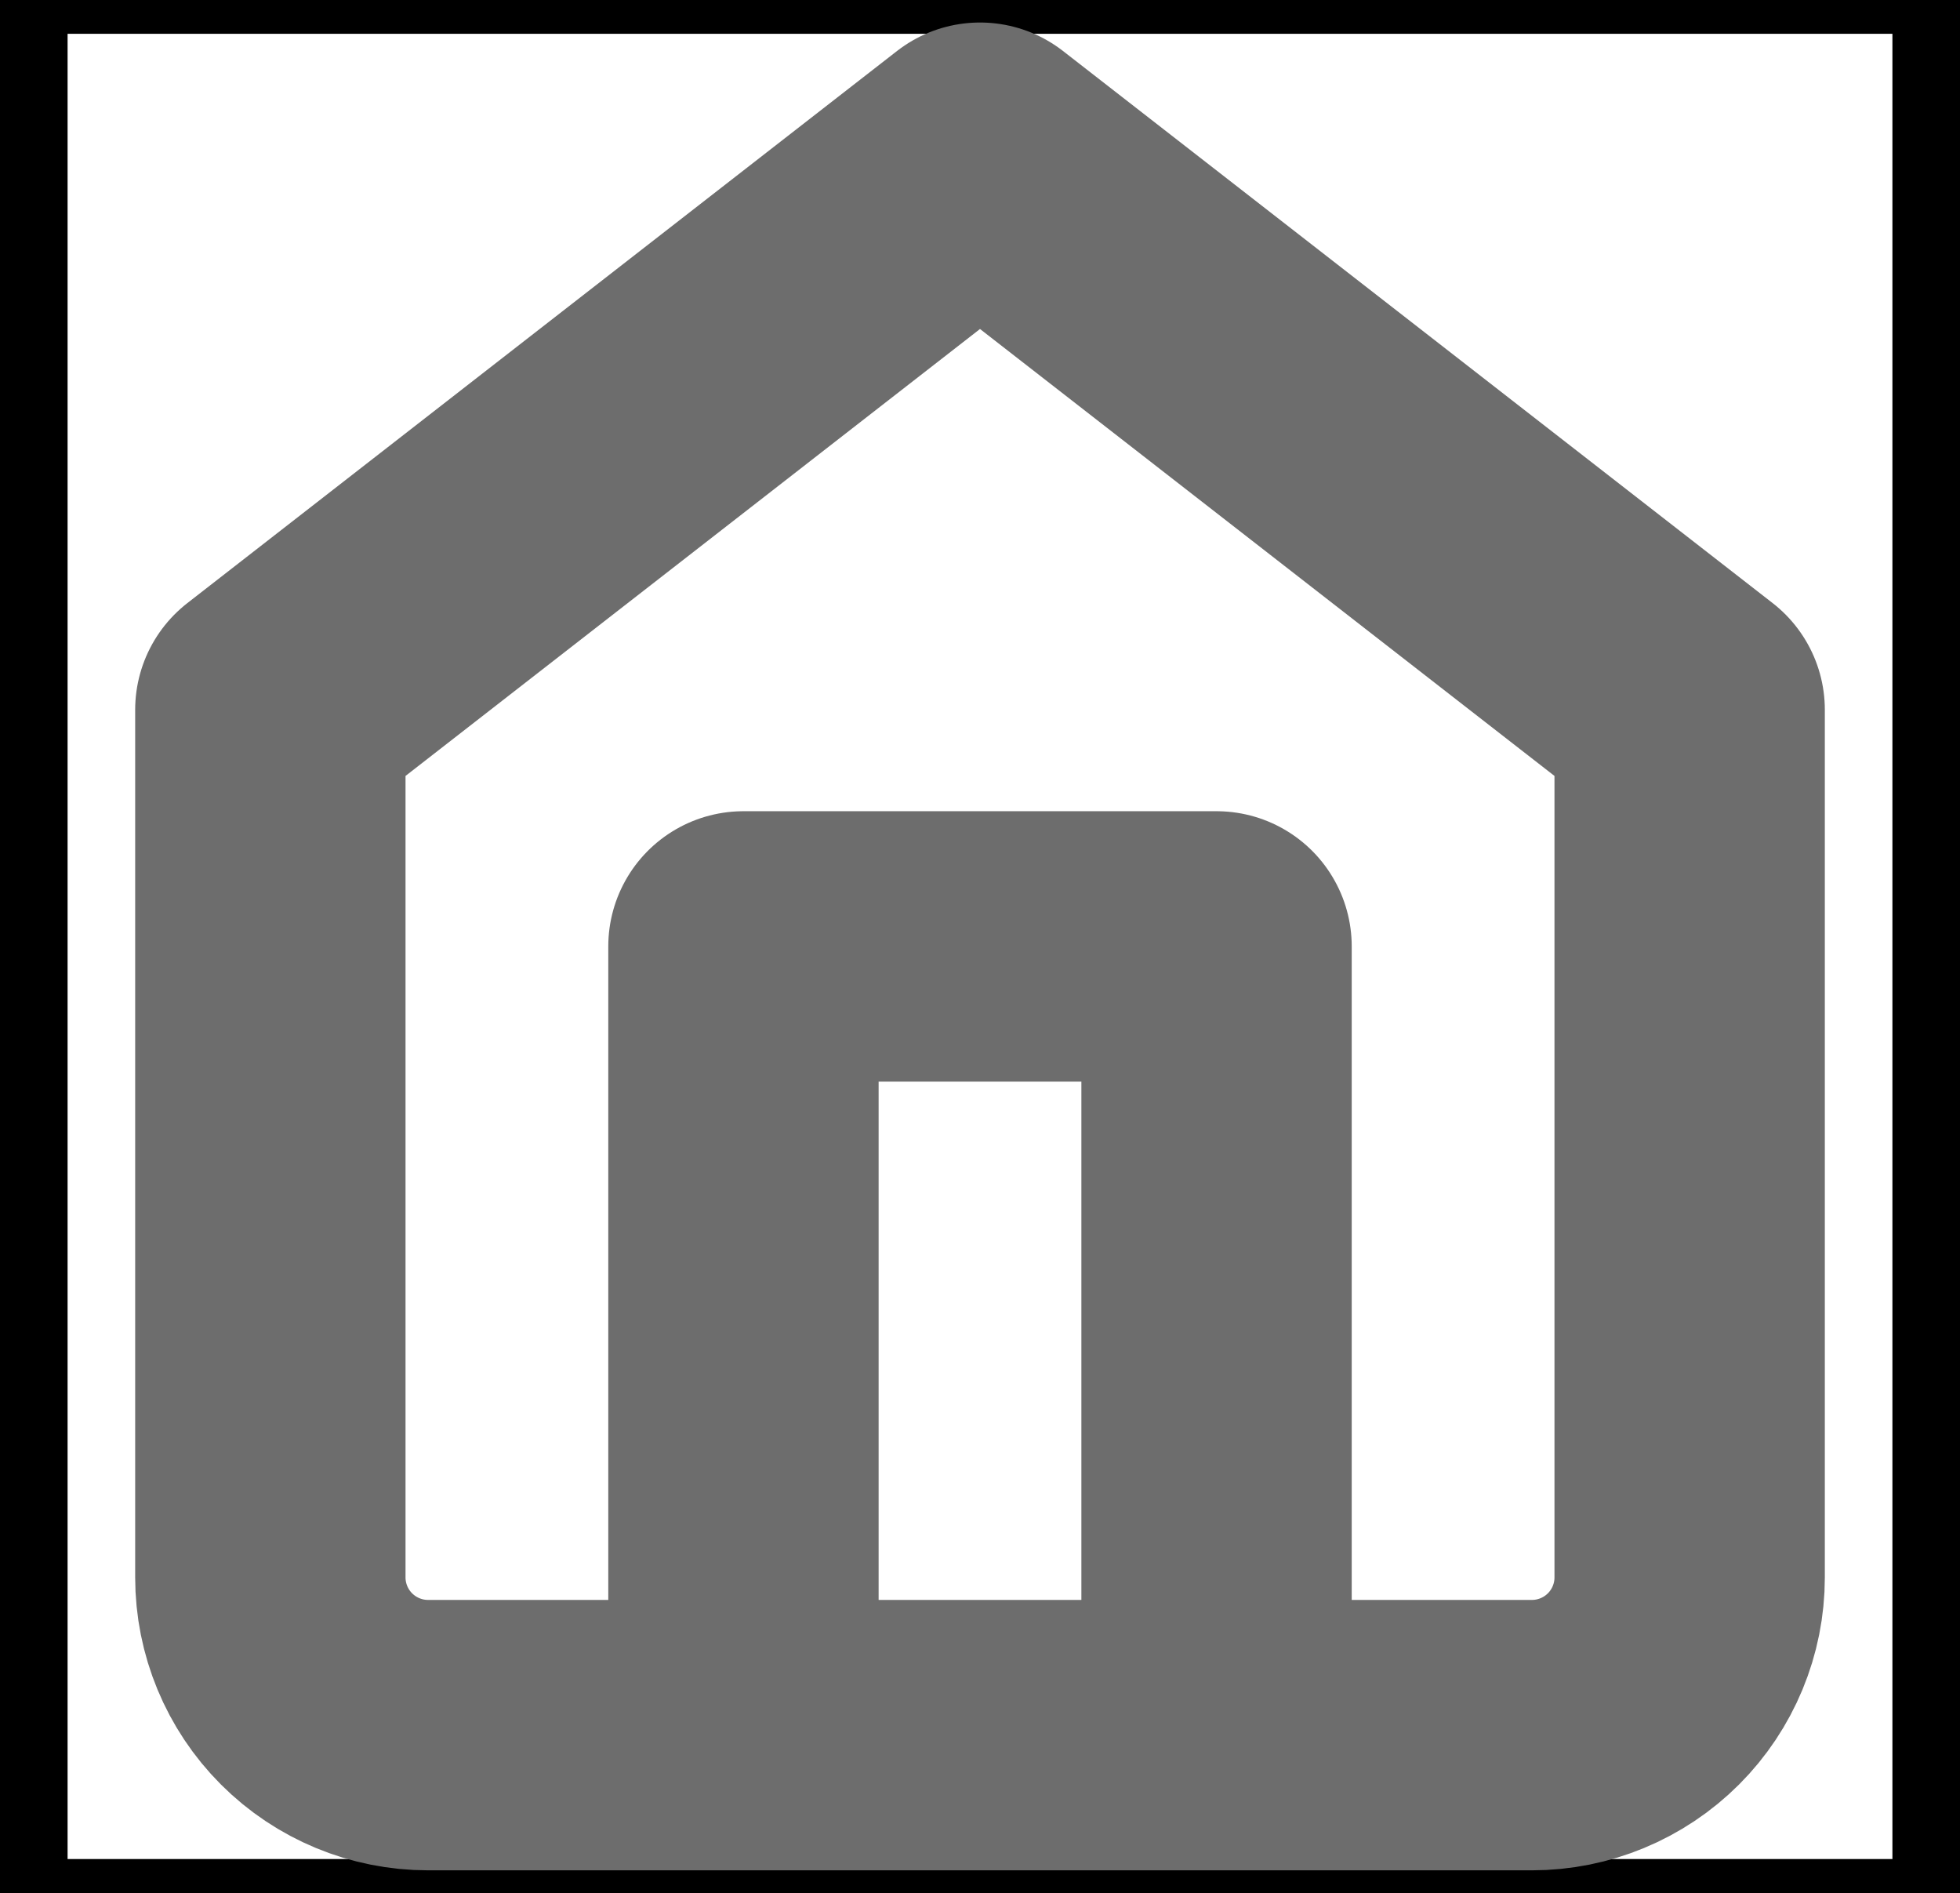
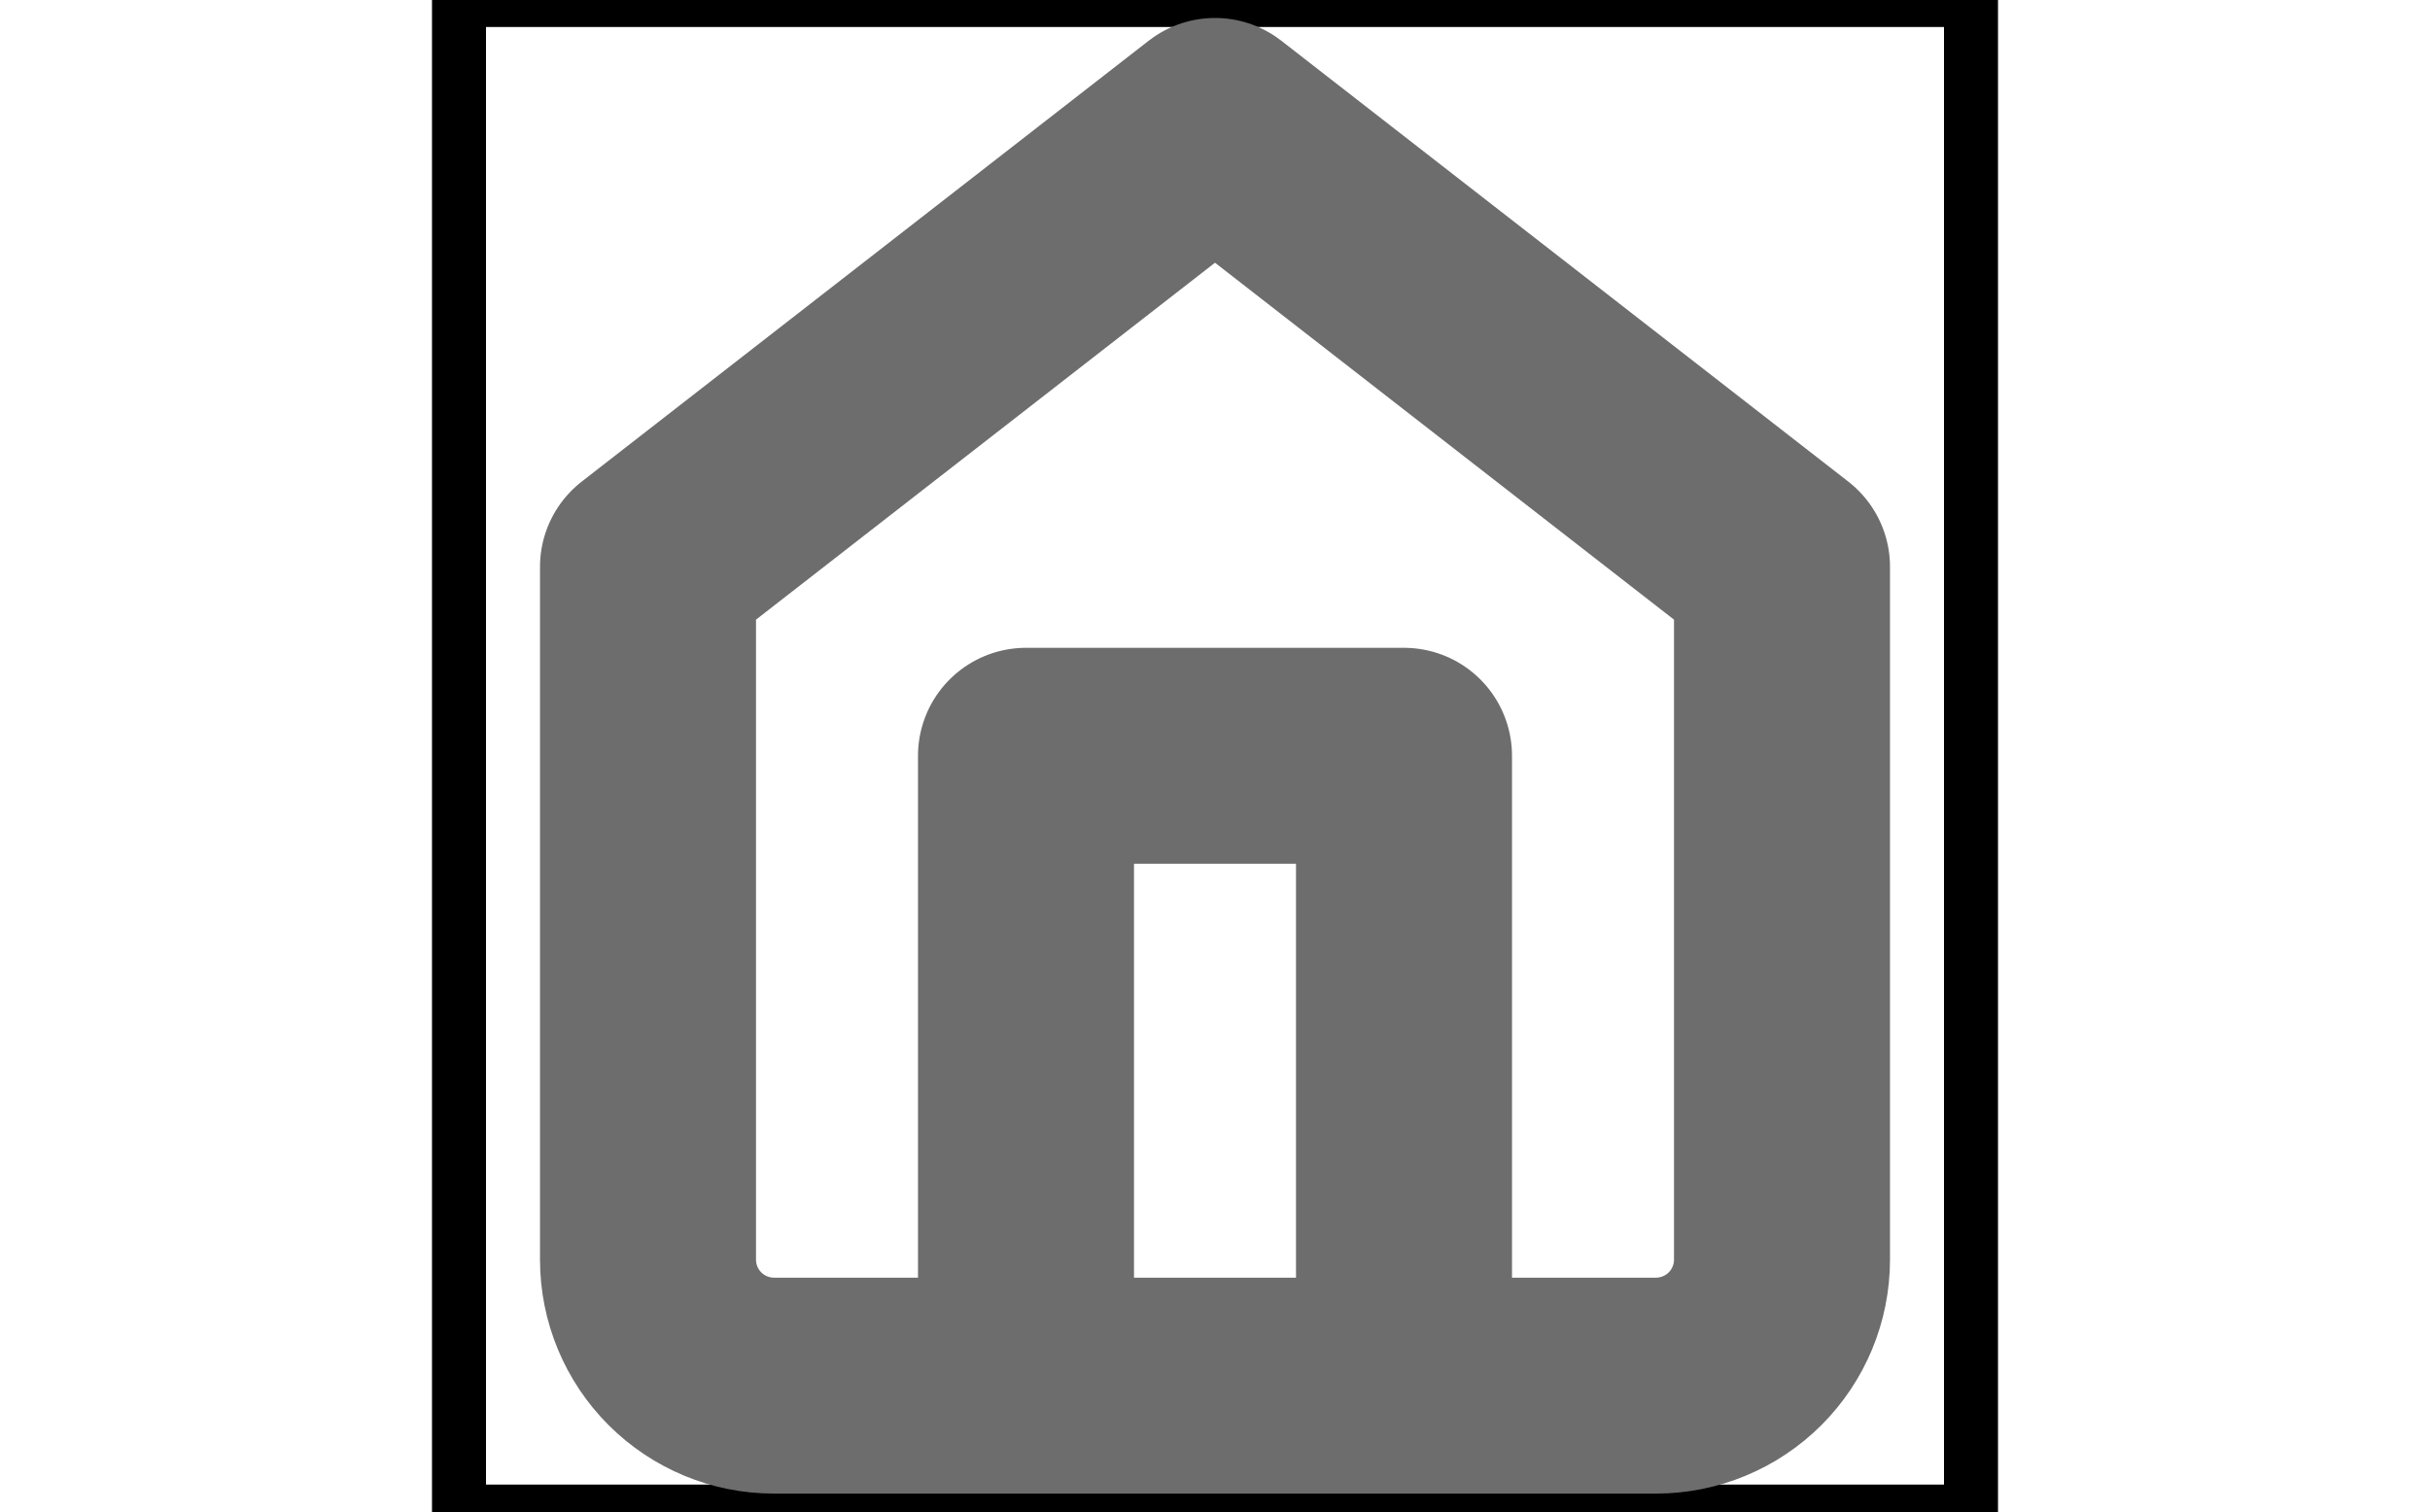
- <svg xmlns="http://www.w3.org/2000/svg" width="29" height="28" viewBox="0 0 29 28" fill="none">
-   <rect x="0.5" width="28" height="28" stroke="black" />
-   <path d="M11 25.667V14H18V25.667M4 10.5L14.5 2.333L25 10.5V23.334C25 23.952 24.754 24.546 24.317 24.983C23.879 25.421 23.285 25.667 22.667 25.667H6.333C5.714 25.667 5.121 25.421 4.683 24.983C4.246 24.546 4 23.952 4 23.334V10.5Z" stroke="#6D6D6D" stroke-width="4" stroke-linecap="round" stroke-linejoin="round" />
+ <svg xmlns="http://www.w3.org/2000/svg" width="45" height="28" viewBox="0 0 45 28" fill="none">
+   <rect x="8.5" width="28" height="28" stroke="black" />
+   <path d="M19 25.667V14H26V25.667M12 10.5L22.5 2.333L33 10.5V23.334C33 23.952 32.754 24.546 32.317 24.983C31.879 25.421 31.285 25.667 30.667 25.667H14.333C13.714 25.667 13.121 25.421 12.683 24.983C12.246 24.546 12 23.952 12 23.334V10.5Z" stroke="#6D6D6D" stroke-width="4" stroke-linecap="round" stroke-linejoin="round" />
</svg>
